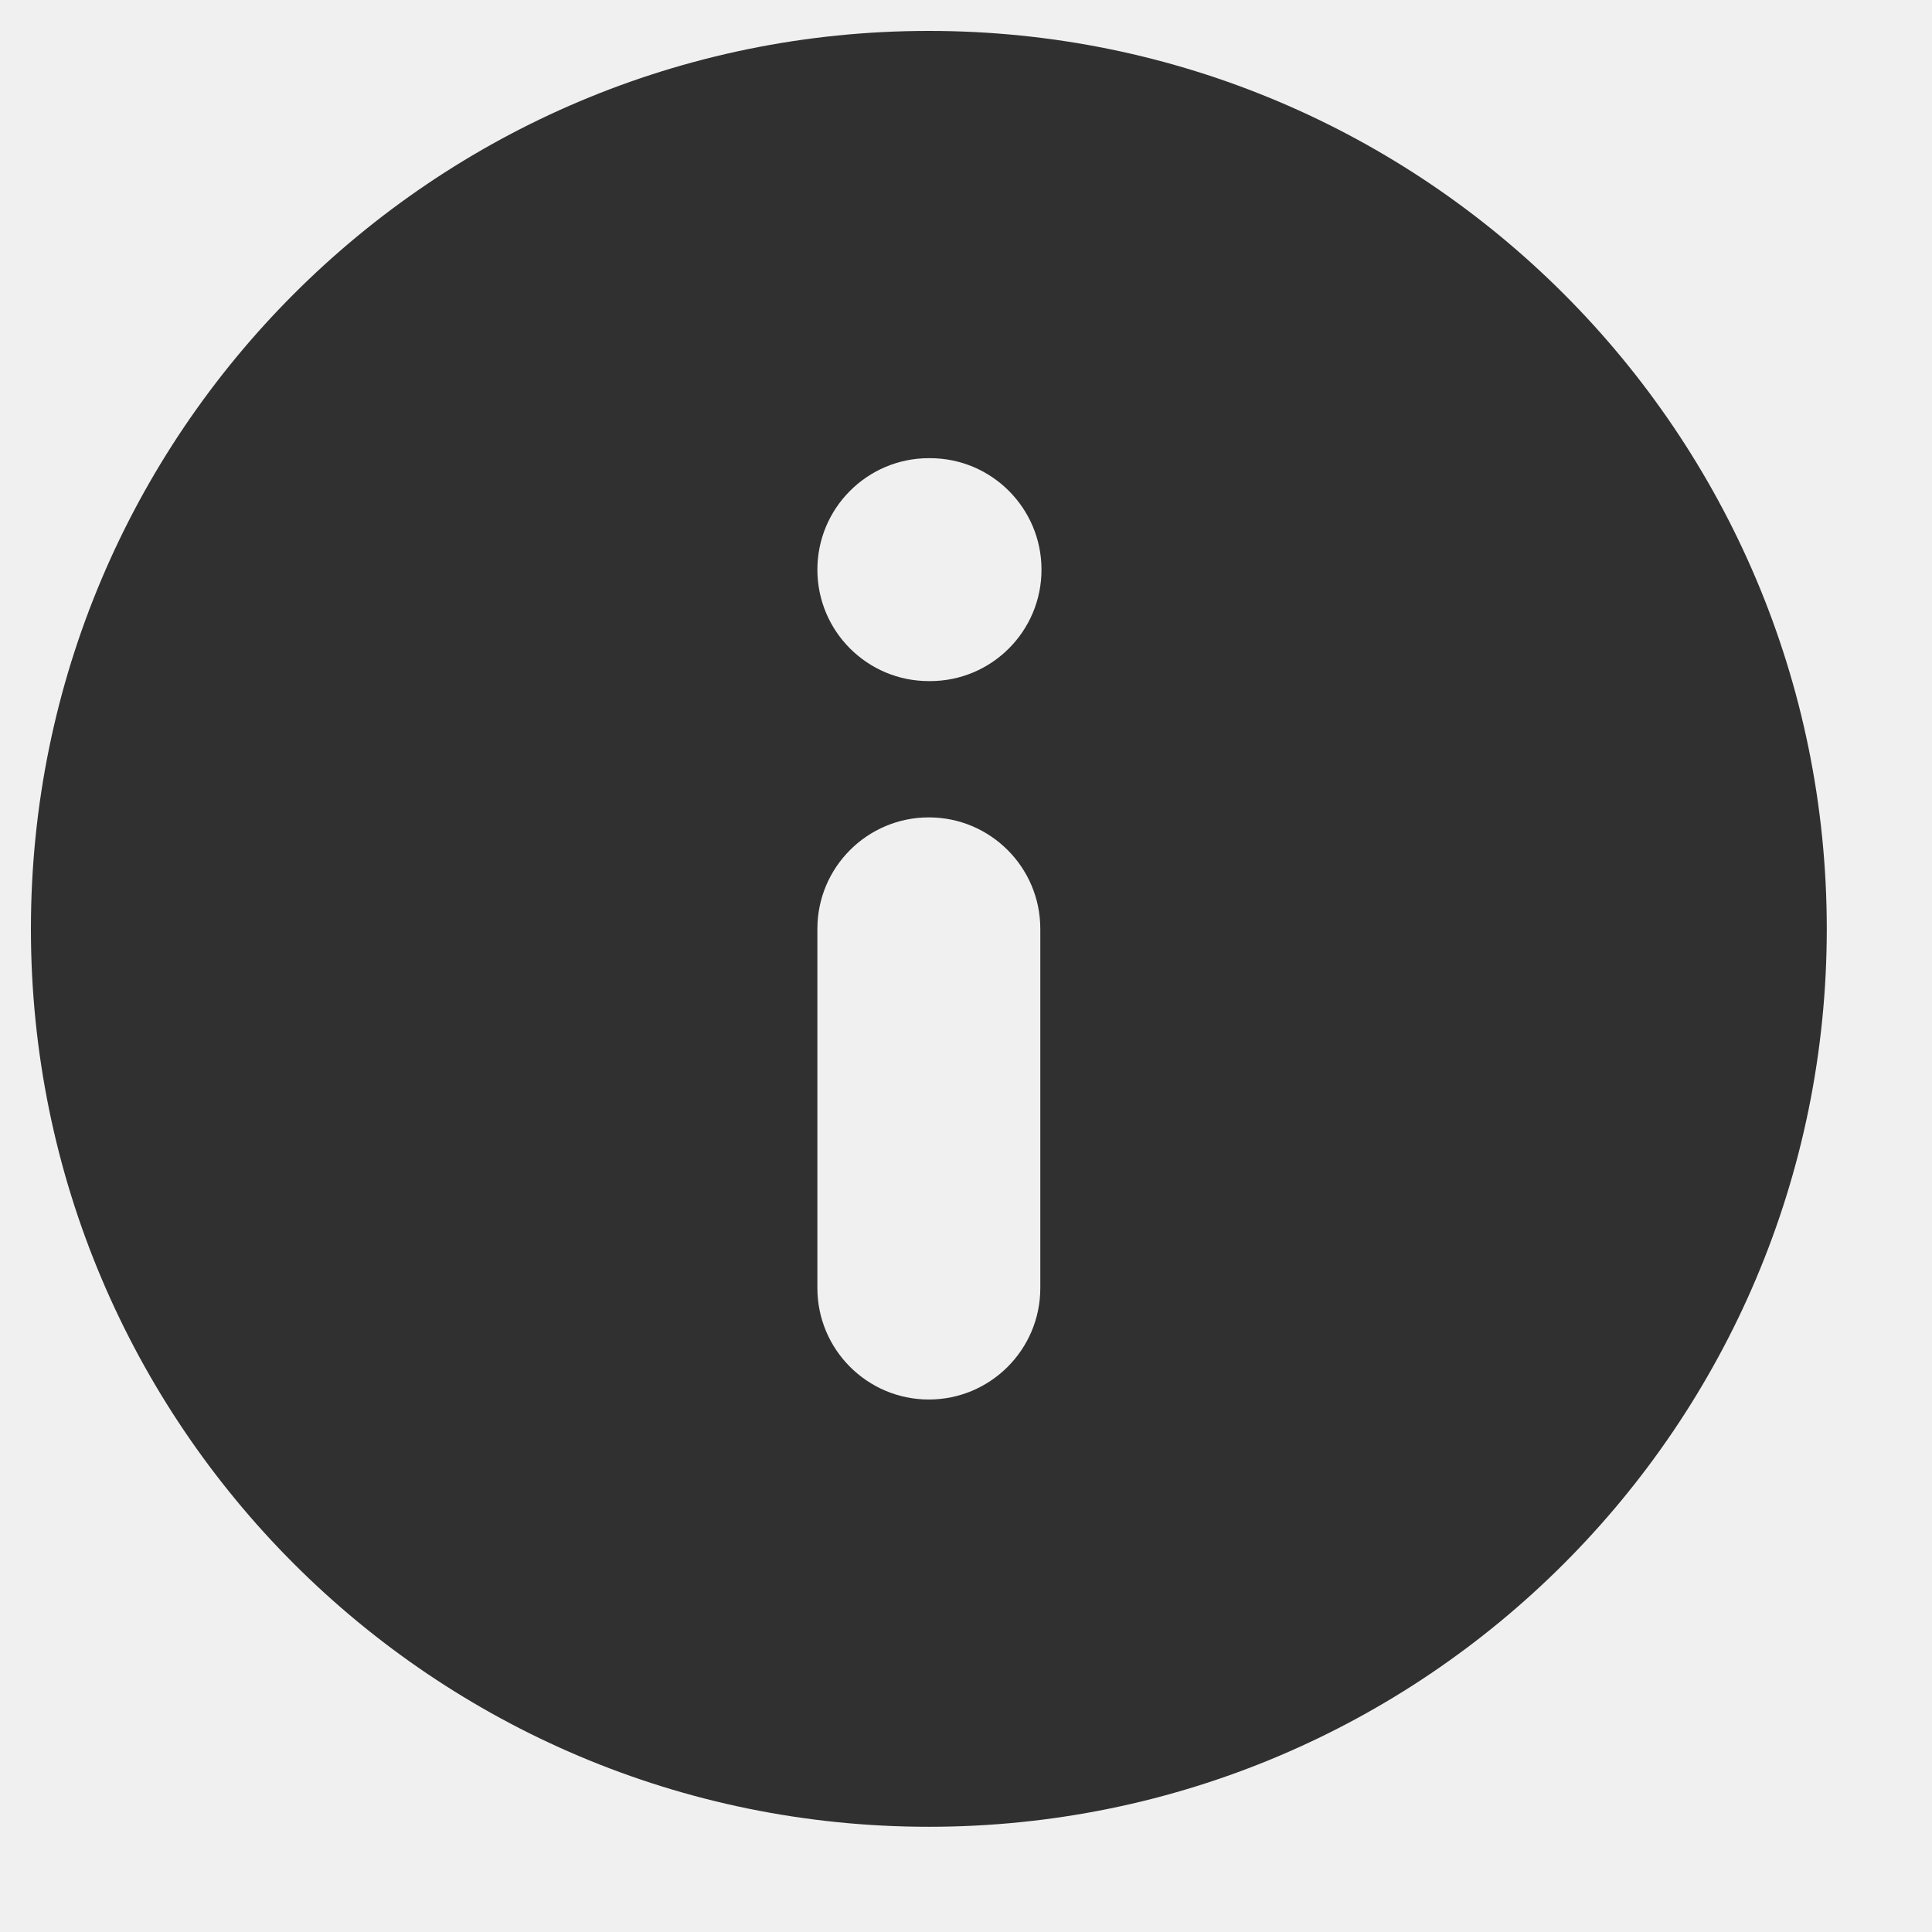
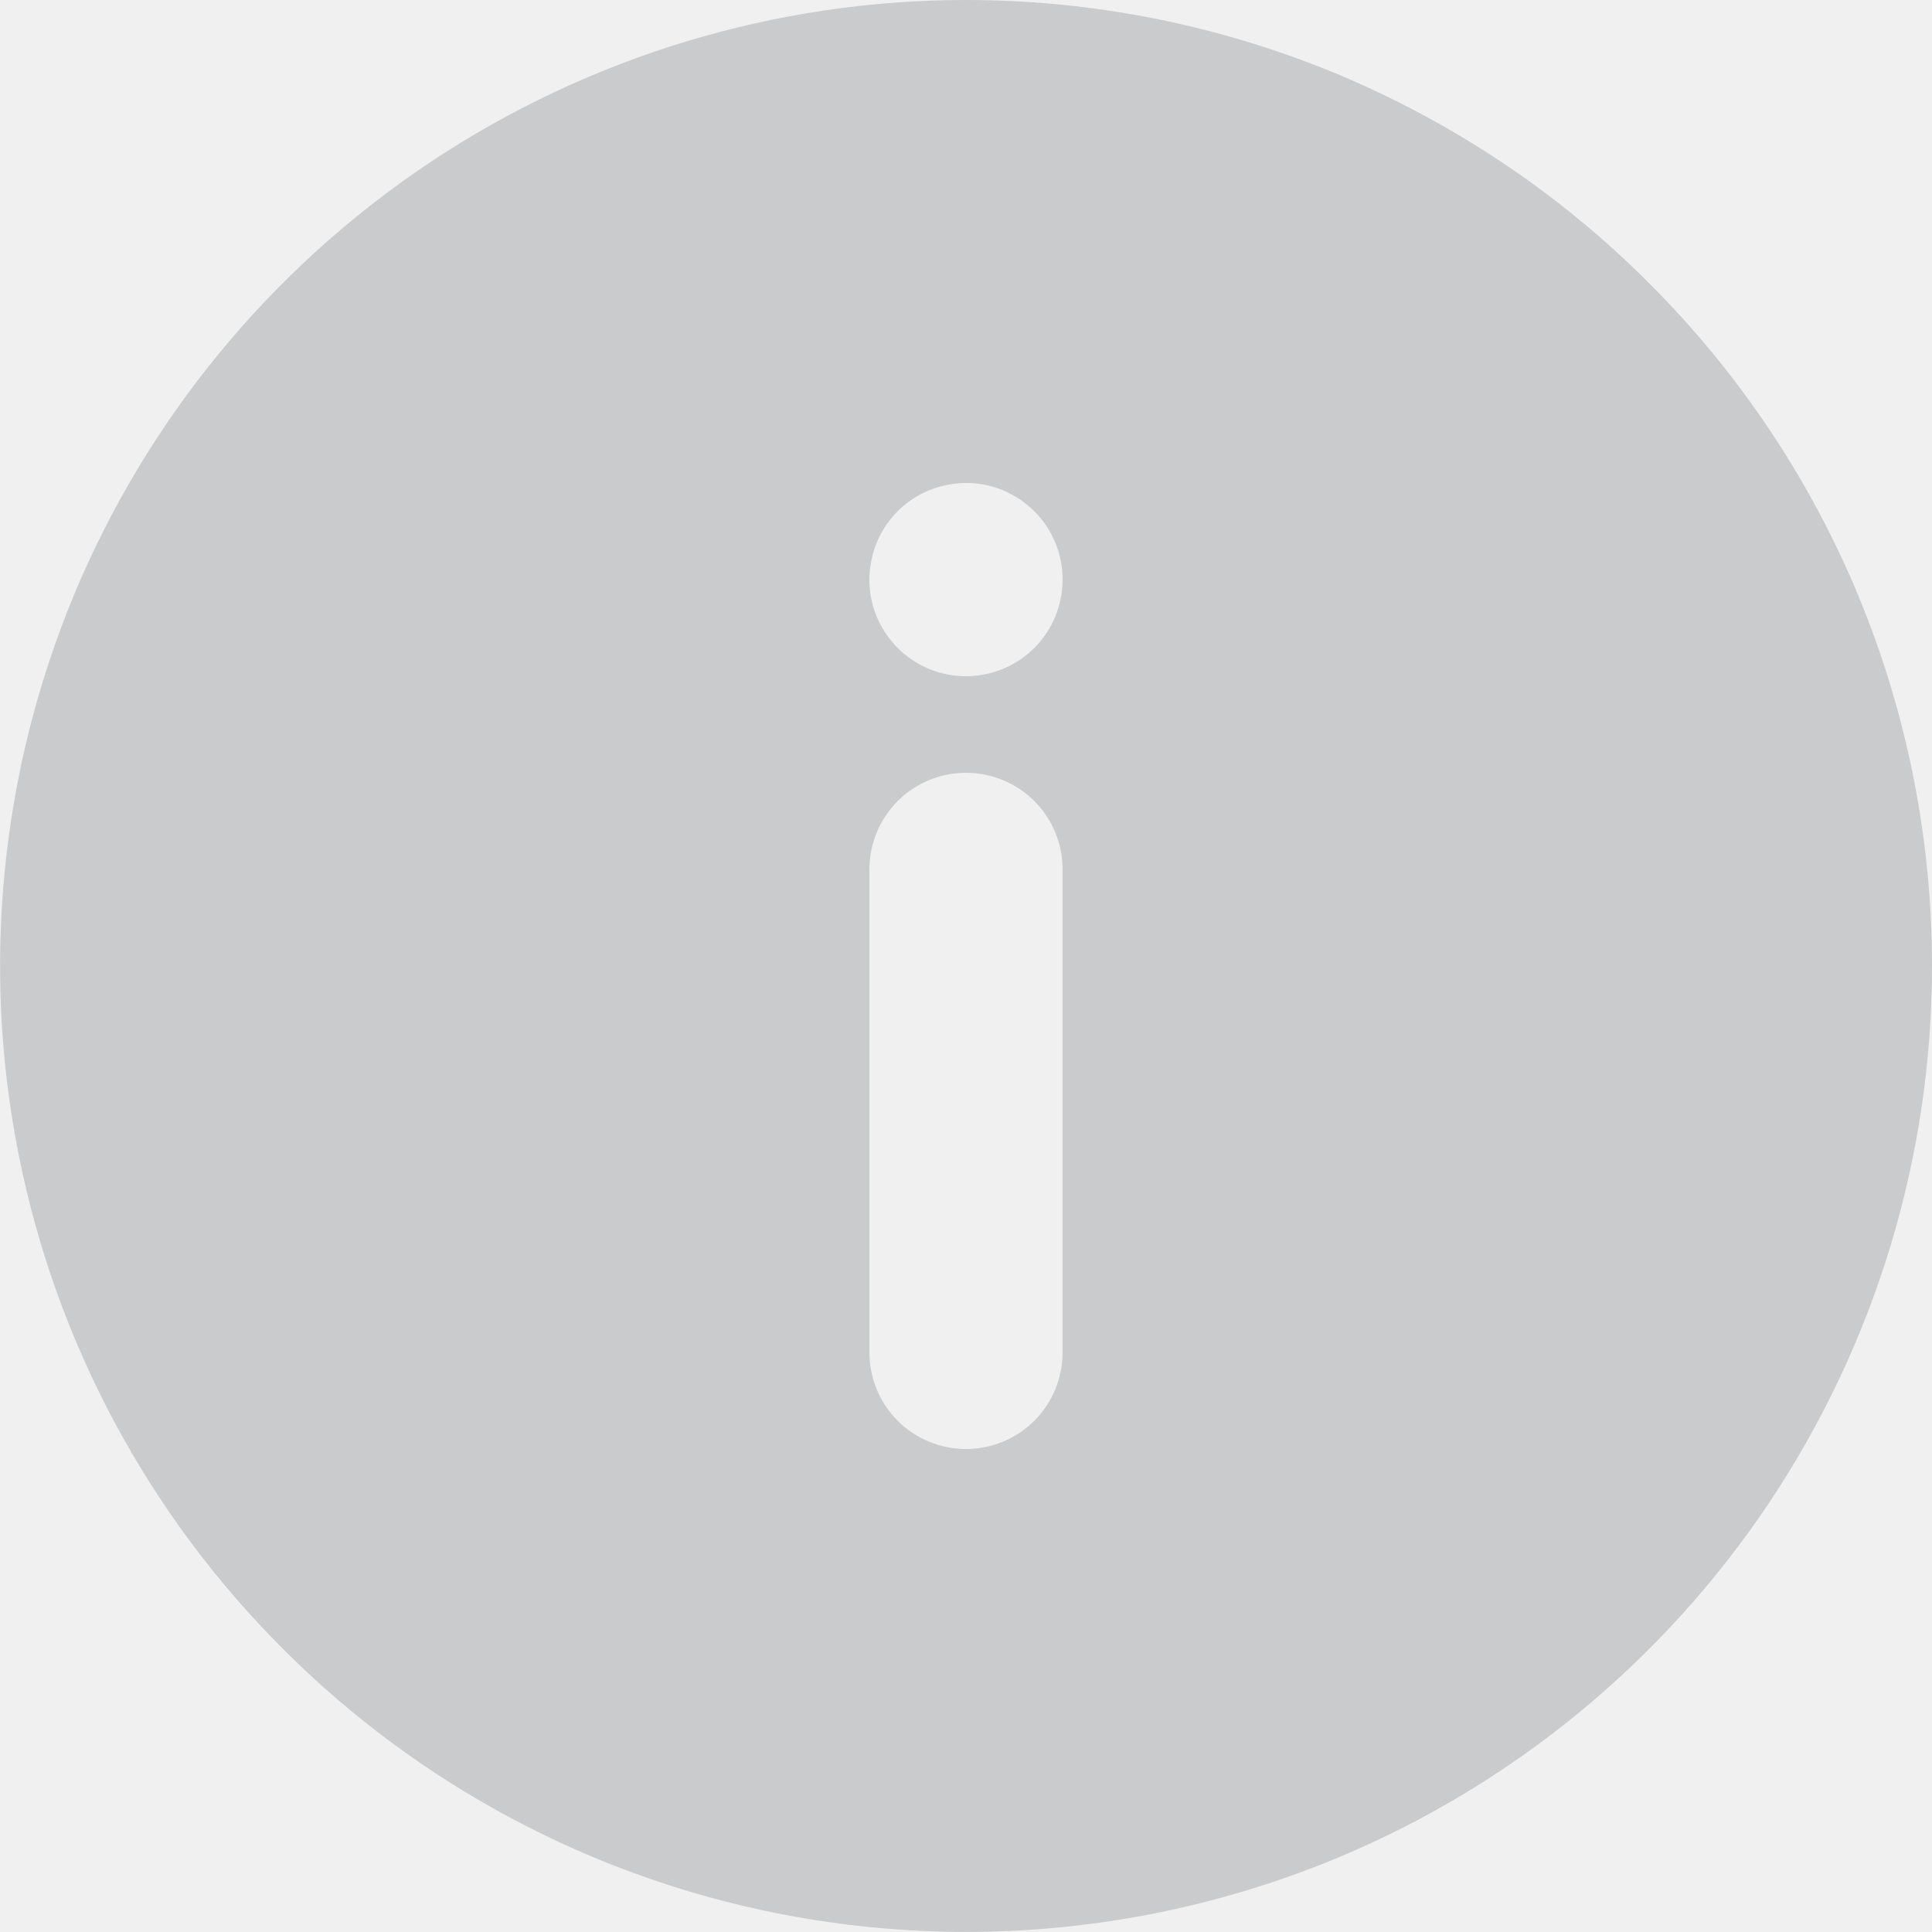
- <svg xmlns="http://www.w3.org/2000/svg" width="13" height="13" viewBox="0 0 13 13" fill="none">
-   <path fill-rule="evenodd" clip-rule="evenodd" d="M6.25 12.292C9.587 12.292 12.292 9.587 12.292 6.25C12.292 2.913 9.587 0.208 6.25 0.208C2.913 0.208 0.208 2.913 0.208 6.25C0.208 9.587 2.913 12.292 6.25 12.292ZM6.25 5.5C6.664 5.5 7 5.836 7 6.25V8.667C7 9.081 6.664 9.417 6.25 9.417C5.836 9.417 5.5 9.081 5.5 8.667V6.25C5.5 5.836 5.836 5.5 6.25 5.5ZM6.25 3.083C5.836 3.083 5.5 3.419 5.5 3.833C5.5 4.248 5.836 4.583 6.25 4.583H6.258C6.672 4.583 7.008 4.248 7.008 3.833C7.008 3.419 6.672 3.083 6.258 3.083H6.25Z" fill="#303030" />
+ <svg xmlns="http://www.w3.org/2000/svg" width="8" height="8" viewBox="0 0 8 8" fill="none">
+   <g clip-path="url(#clip0_12_23)">
+     <path d="M4 0C3.209 0 2.436 0.235 1.778 0.674C1.12 1.114 0.607 1.738 0.304 2.469C0.002 3.2 -0.077 4.004 0.077 4.78C0.231 5.556 0.612 6.269 1.172 6.828C1.731 7.388 2.444 7.769 3.22 7.923C3.996 8.077 4.8 7.998 5.531 7.696C6.262 7.393 6.886 6.88 7.326 6.222C7.765 5.564 8 4.791 8 4C8 3.475 7.897 2.955 7.696 2.469C7.495 1.984 7.2 1.543 6.828 1.172C6.457 0.8 6.016 0.506 5.531 0.304C5.045 0.103 4.525 0 4 0ZM4.4 5.6C4.4 5.706 4.358 5.808 4.283 5.883C4.208 5.958 4.106 6 4 6C3.894 6 3.792 5.958 3.717 5.883C3.642 5.808 3.6 5.706 3.6 5.6V3.6C3.6 3.494 3.642 3.392 3.717 3.317C3.792 3.242 3.894 3.2 4 3.2C4.106 3.2 4.208 3.242 4.283 3.317C4.358 3.392 4.4 3.494 4.4 3.6V5.6ZM4 2.8C3.921 2.8 3.844 2.777 3.778 2.733C3.712 2.689 3.661 2.626 3.63 2.553C3.6 2.48 3.592 2.4 3.608 2.322C3.623 2.244 3.661 2.173 3.717 2.117C3.773 2.061 3.844 2.023 3.922 2.008C4 1.992 4.08 2 4.153 2.03C4.226 2.061 4.289 2.112 4.333 2.178C4.377 2.244 4.4 2.321 4.4 2.4C4.4 2.506 4.358 2.608 4.283 2.683C4.208 2.758 4.106 2.8 4 2.8Z" fill="#CACBCC" />
+   </g>
+   <defs>
+     <clipPath id="clip0_12_23">
+       <rect width="8" height="8" fill="white" />
+     </clipPath>
+   </defs>
</svg>
